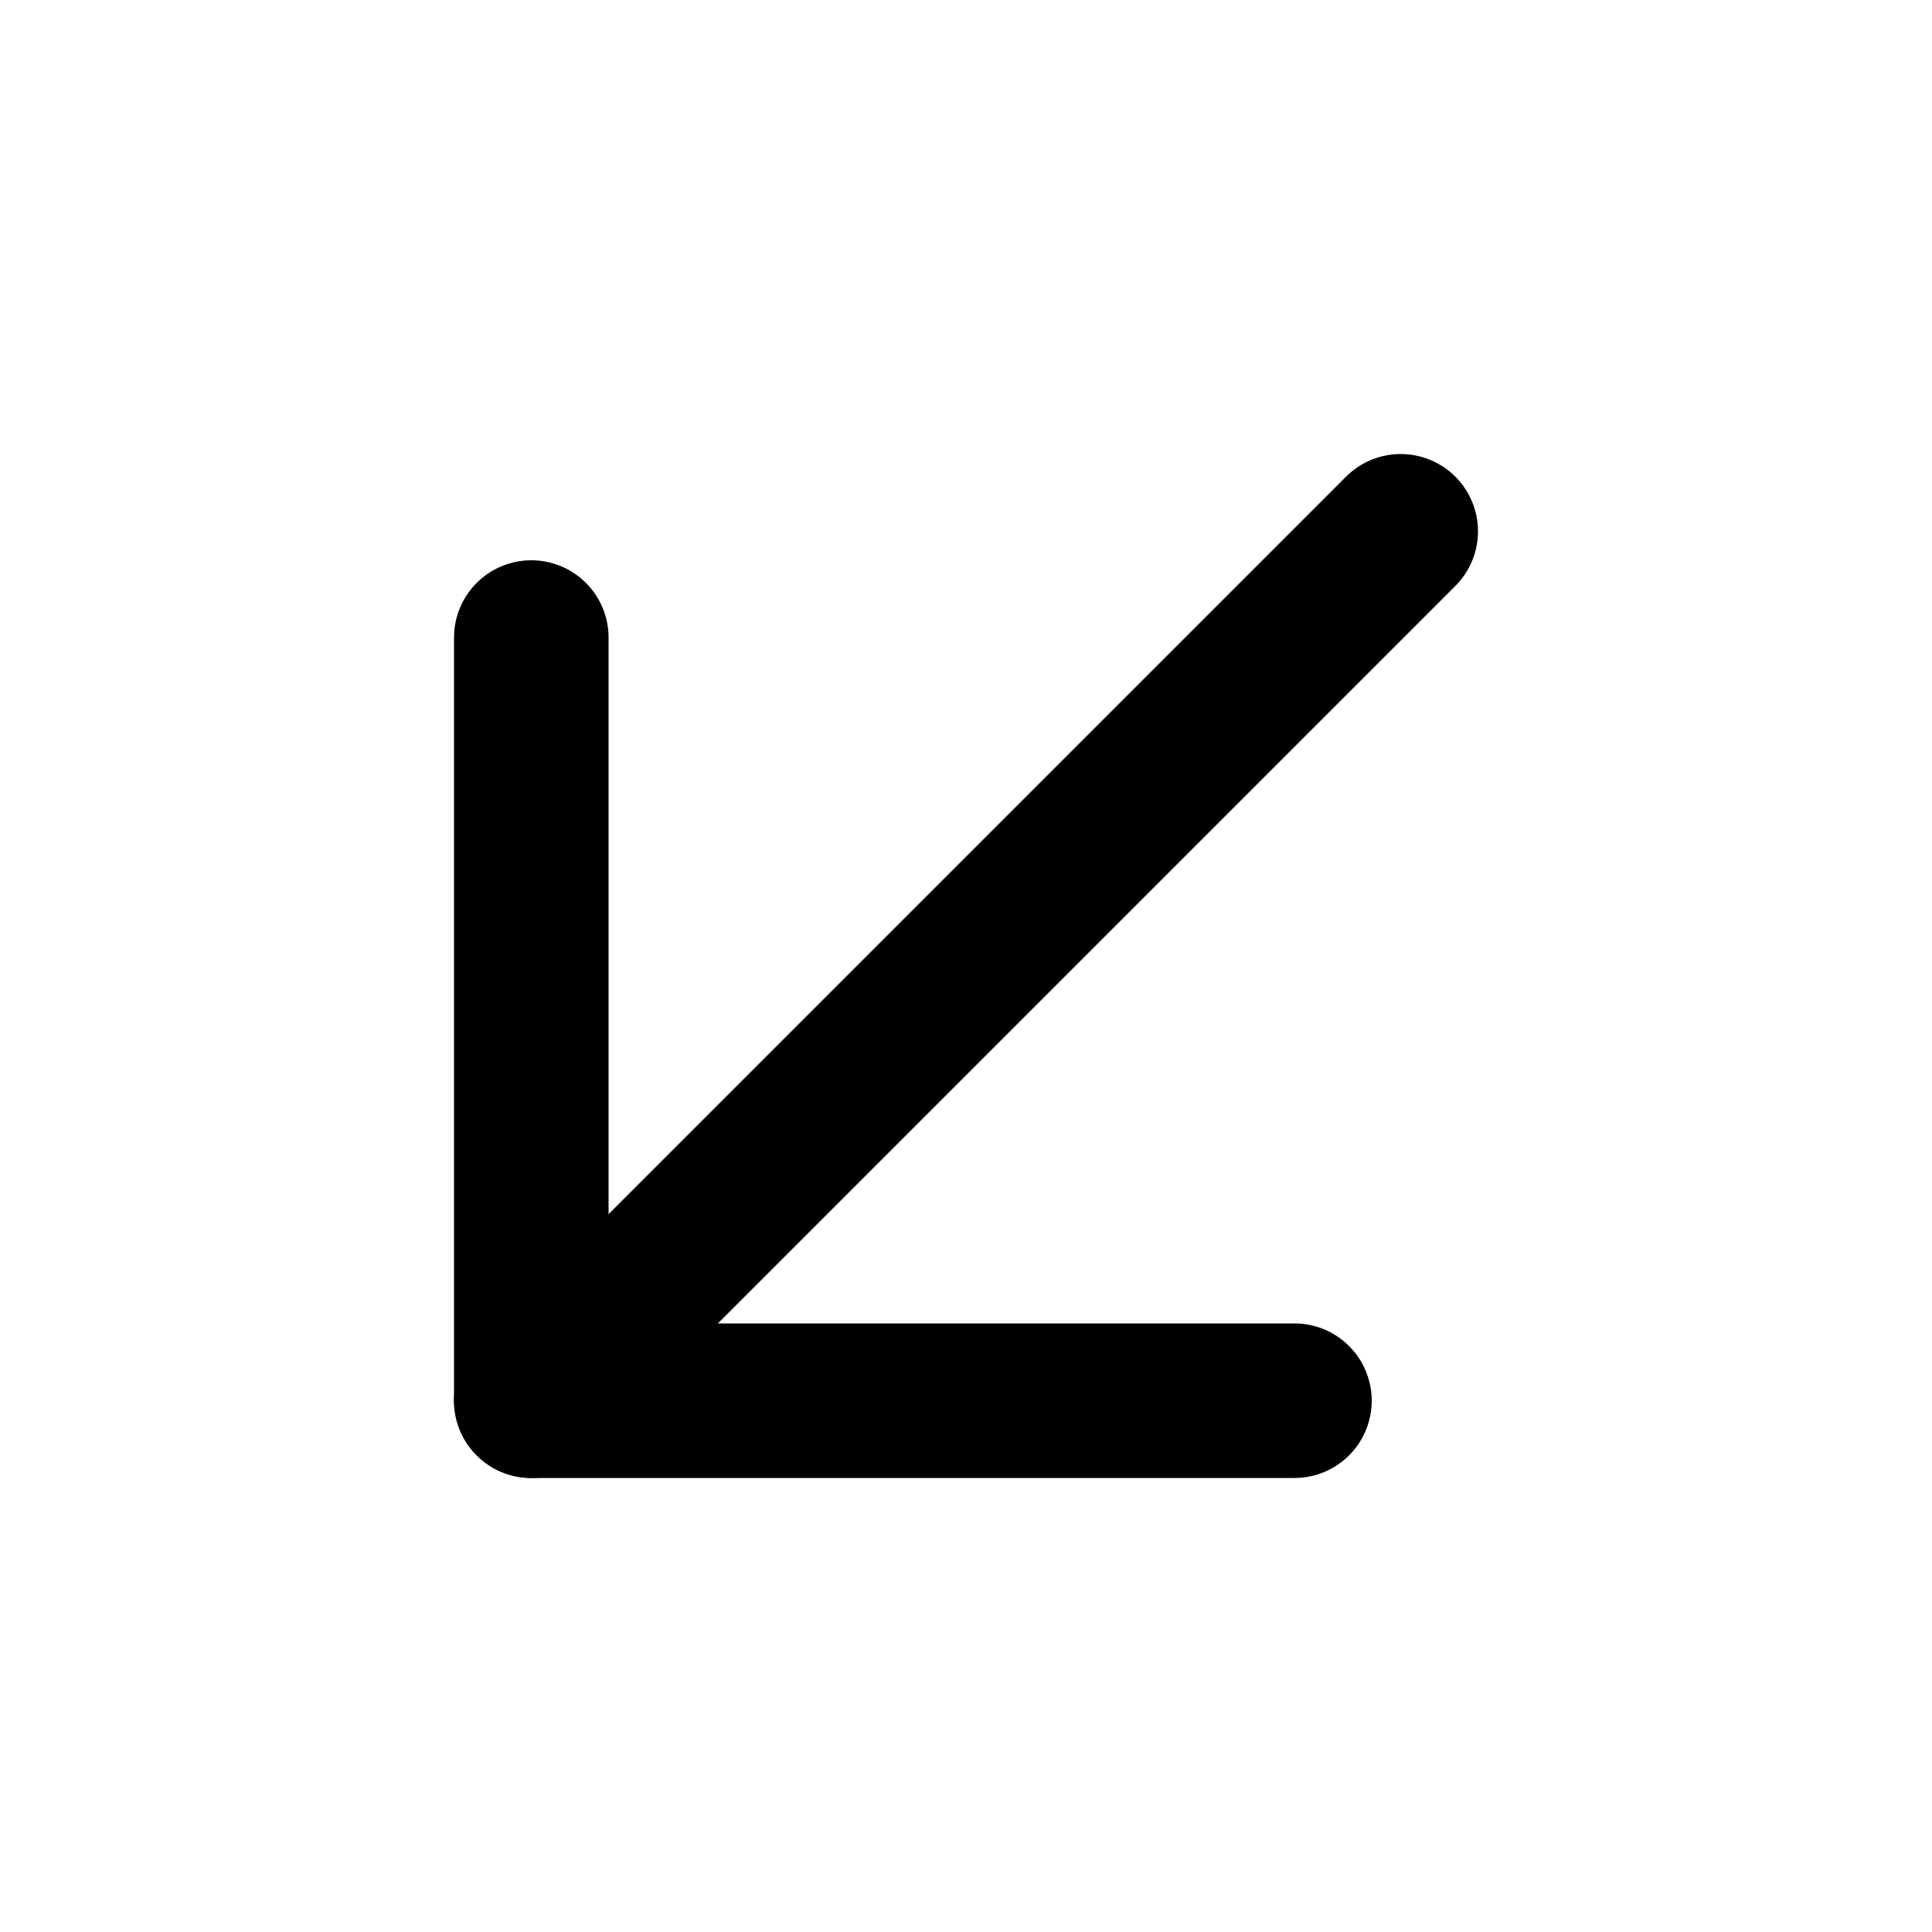
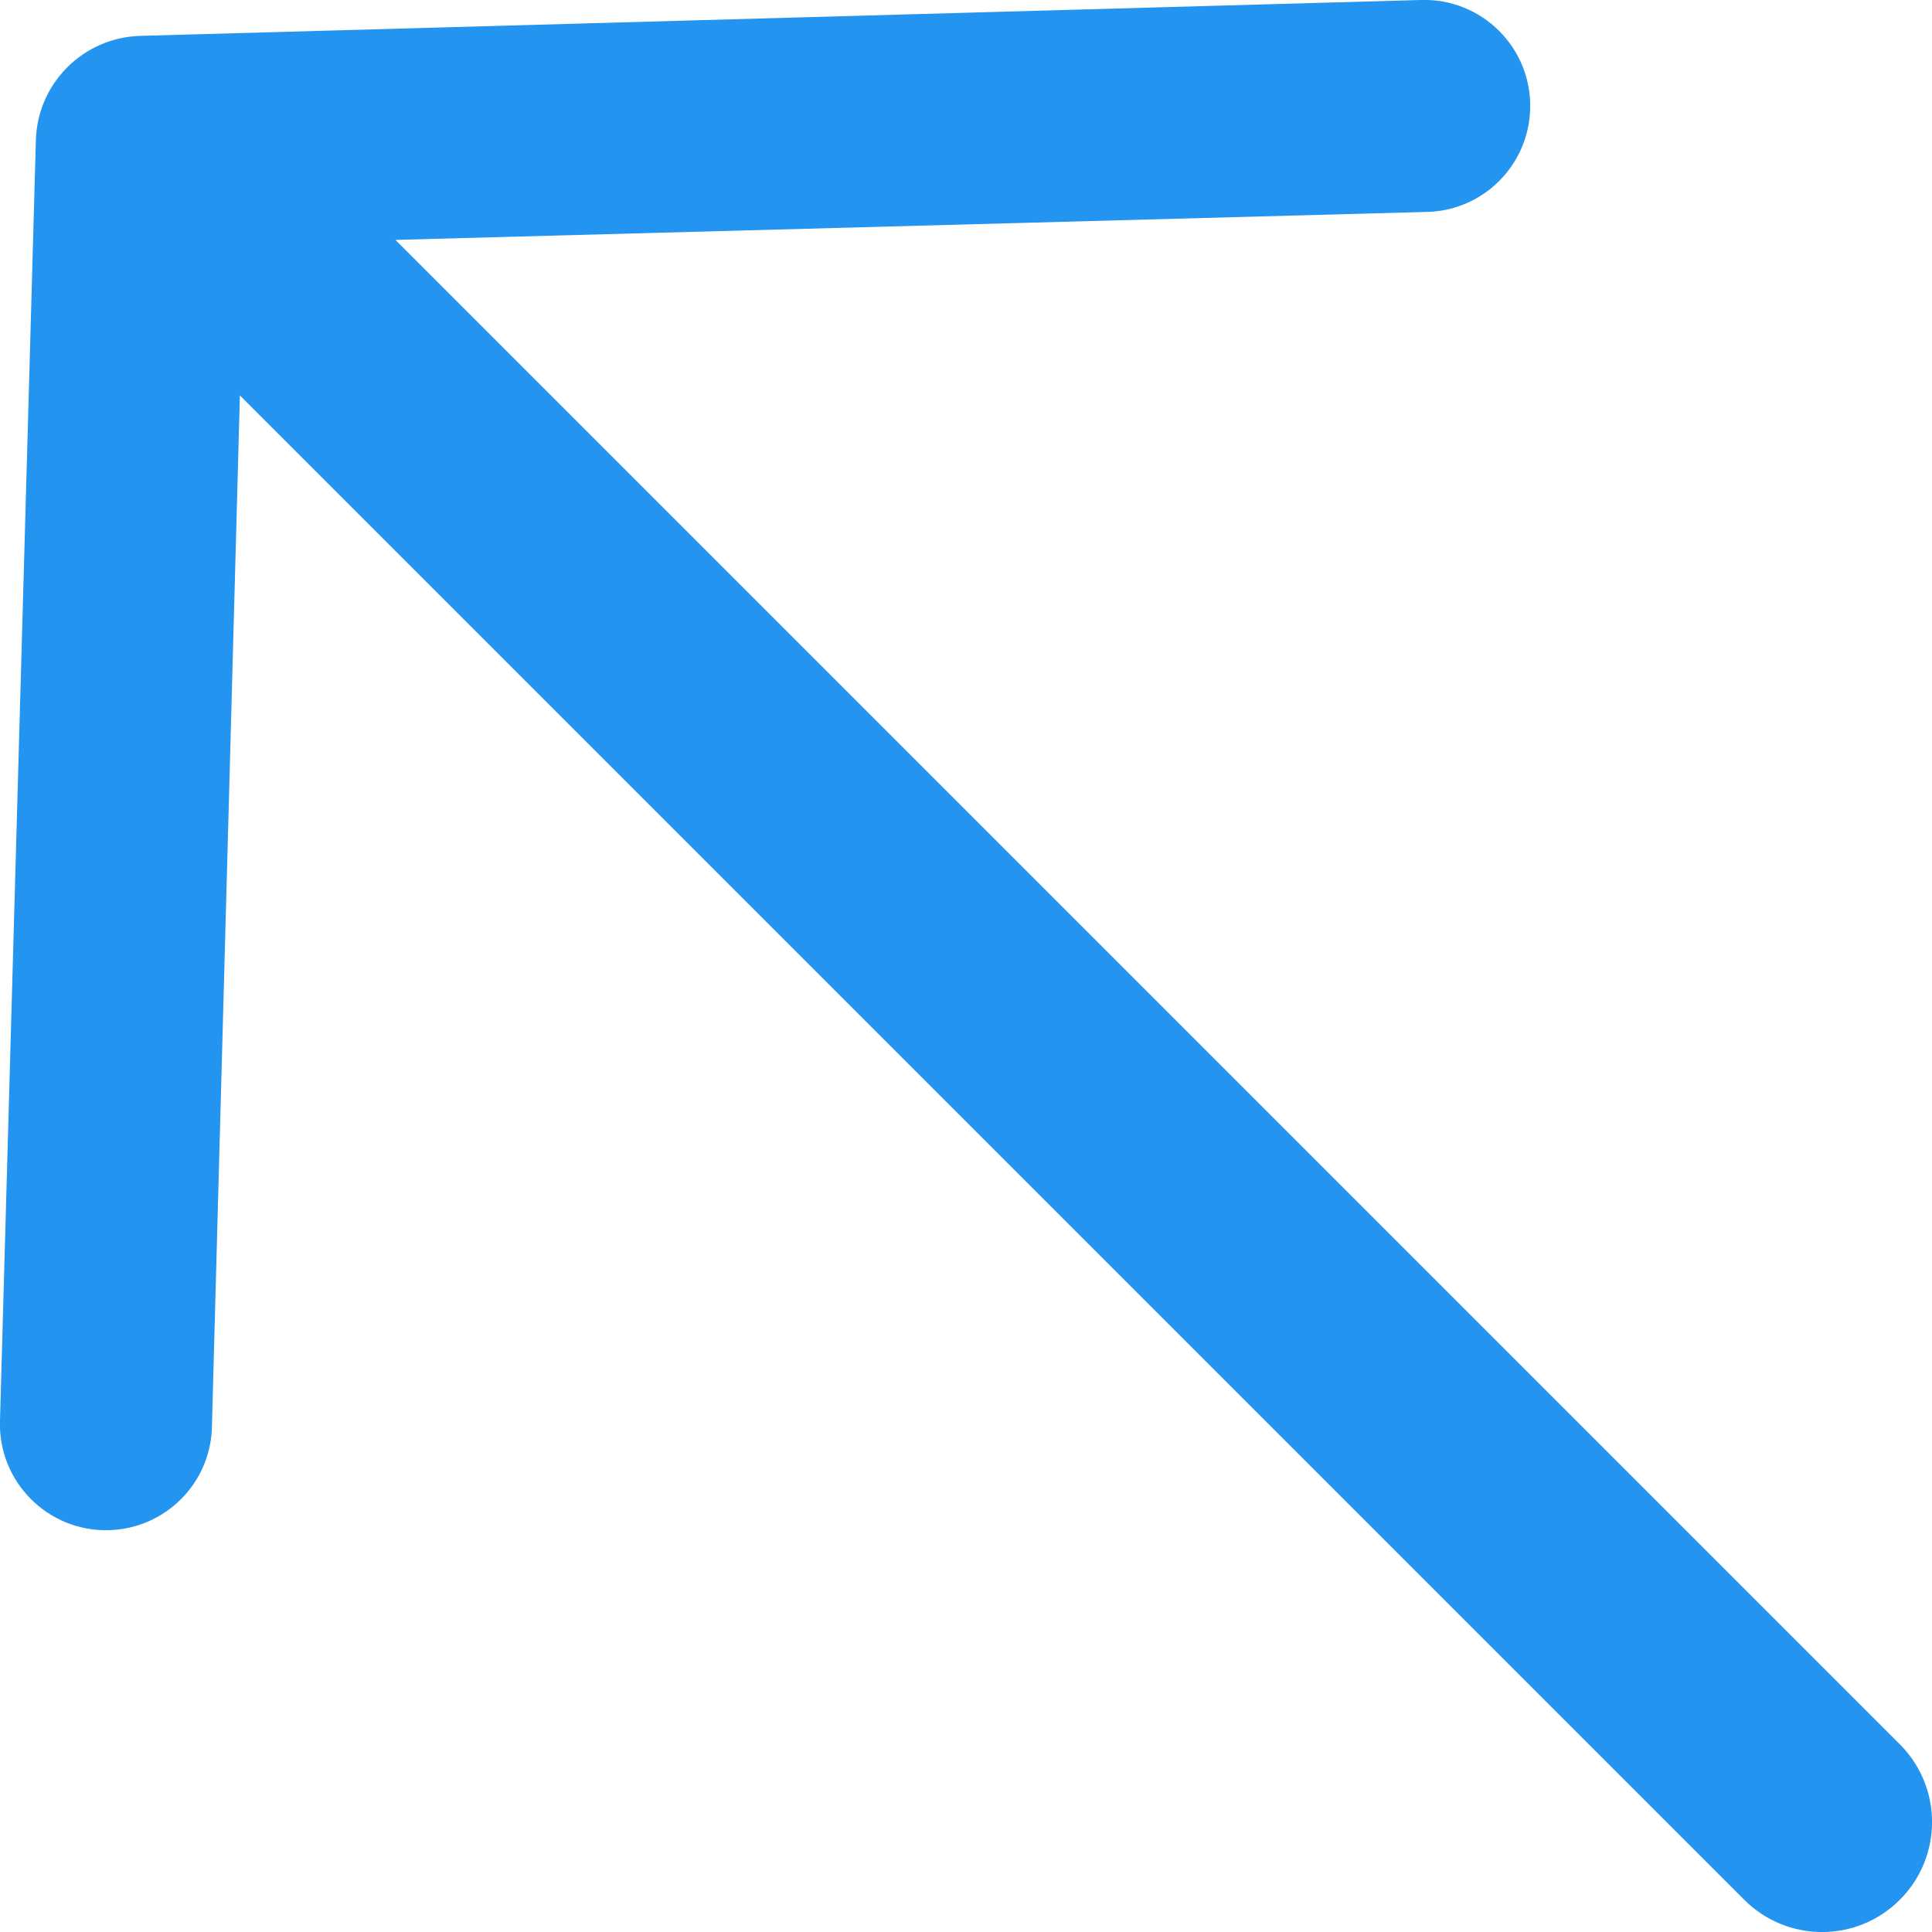
- <svg xmlns="http://www.w3.org/2000/svg" width="20" height="20" viewBox="0 0 20 20" fill="none">
-   <path d="M14.5 5.5L5.5 14.5" stroke="currentColor" stroke-width="1.6" stroke-linecap="round" />
-   <path d="M5.5 6.6V14.5H13.4" stroke="currentColor" stroke-width="1.6" stroke-linecap="round" stroke-linejoin="round" />
+ <svg xmlns="http://www.w3.org/2000/svg" width="12" height="12" viewBox="0 0 12 12" fill="none">
+   <path d="M9.504 0.68C9.493 1.025 9.217 1.303 8.872 1.316L2.456 1.49L11.8 10.834C12.067 11.101 12.067 11.533 11.8 11.8C11.533 12.067 11.101 12.067 10.834 11.8L1.49 2.456L1.316 8.872C1.303 9.217 1.025 9.493 0.68 9.504C0.299 9.517 -0.014 9.203 0 8.822L0.223 0.865C0.236 0.516 0.516 0.236 0.865 0.223L8.822 0C9.203 -0.014 9.517 0.298 9.504 0.68Z" fill="#2394EF" />
</svg>
